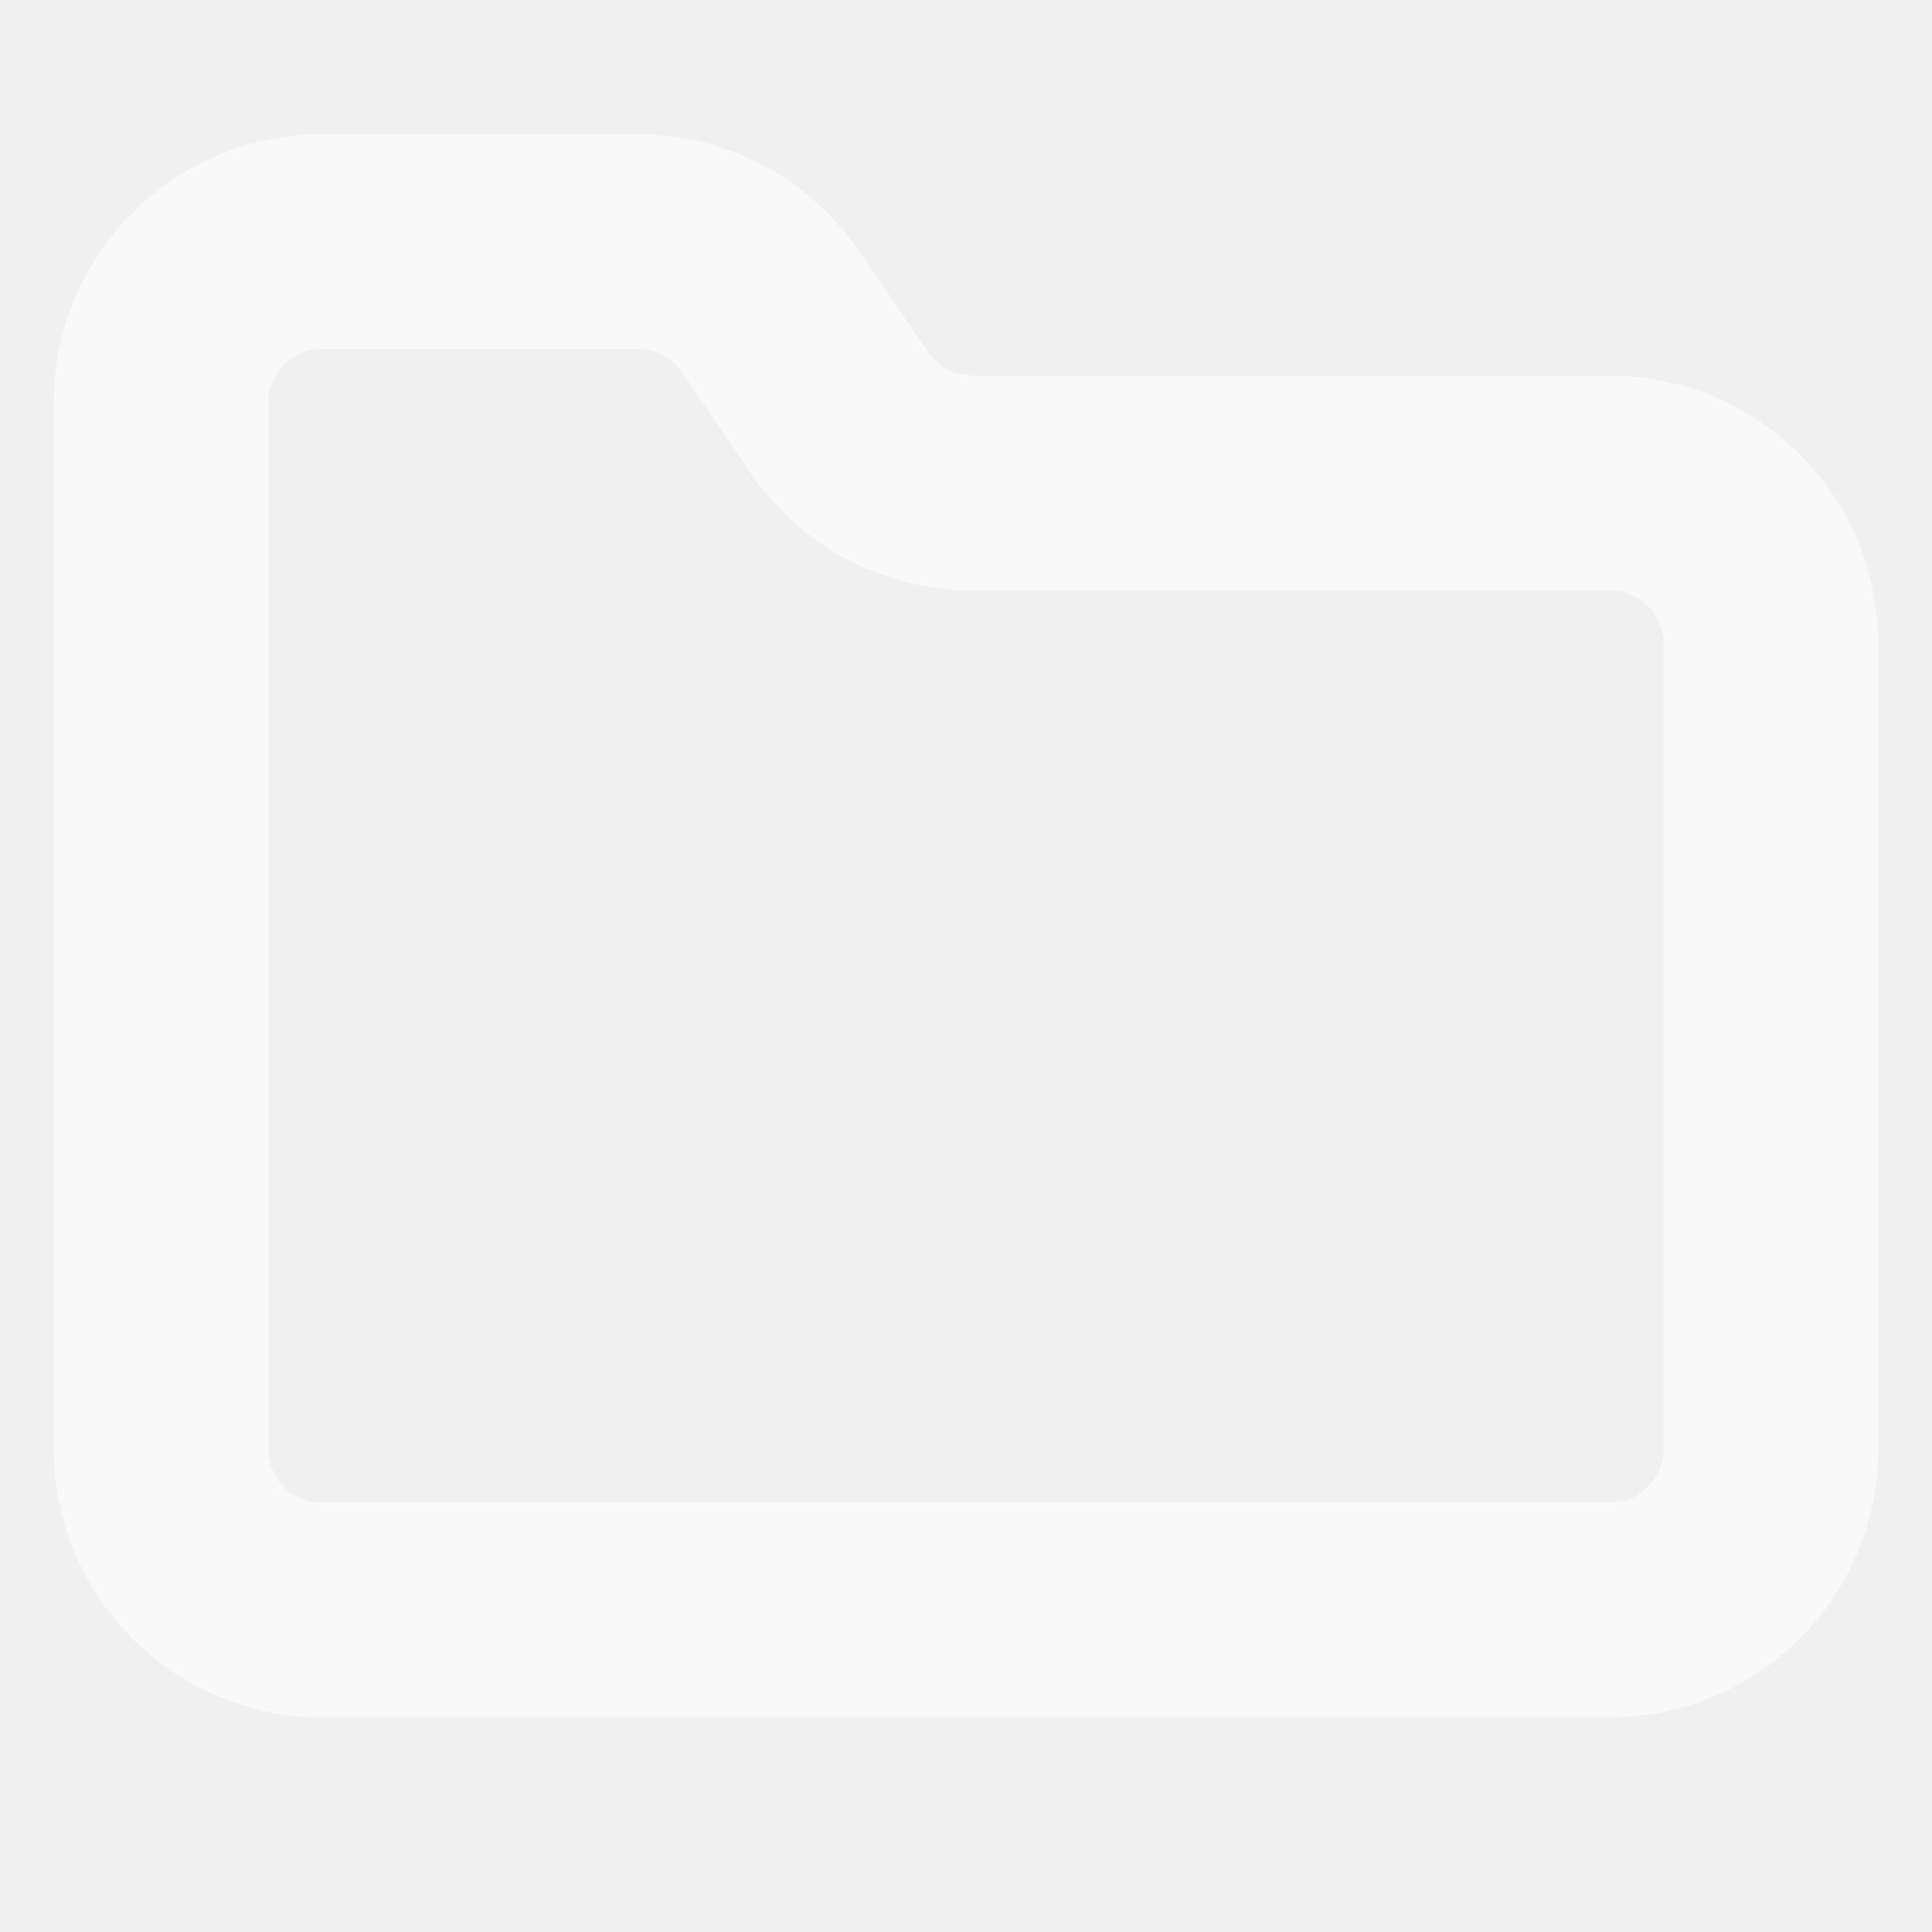
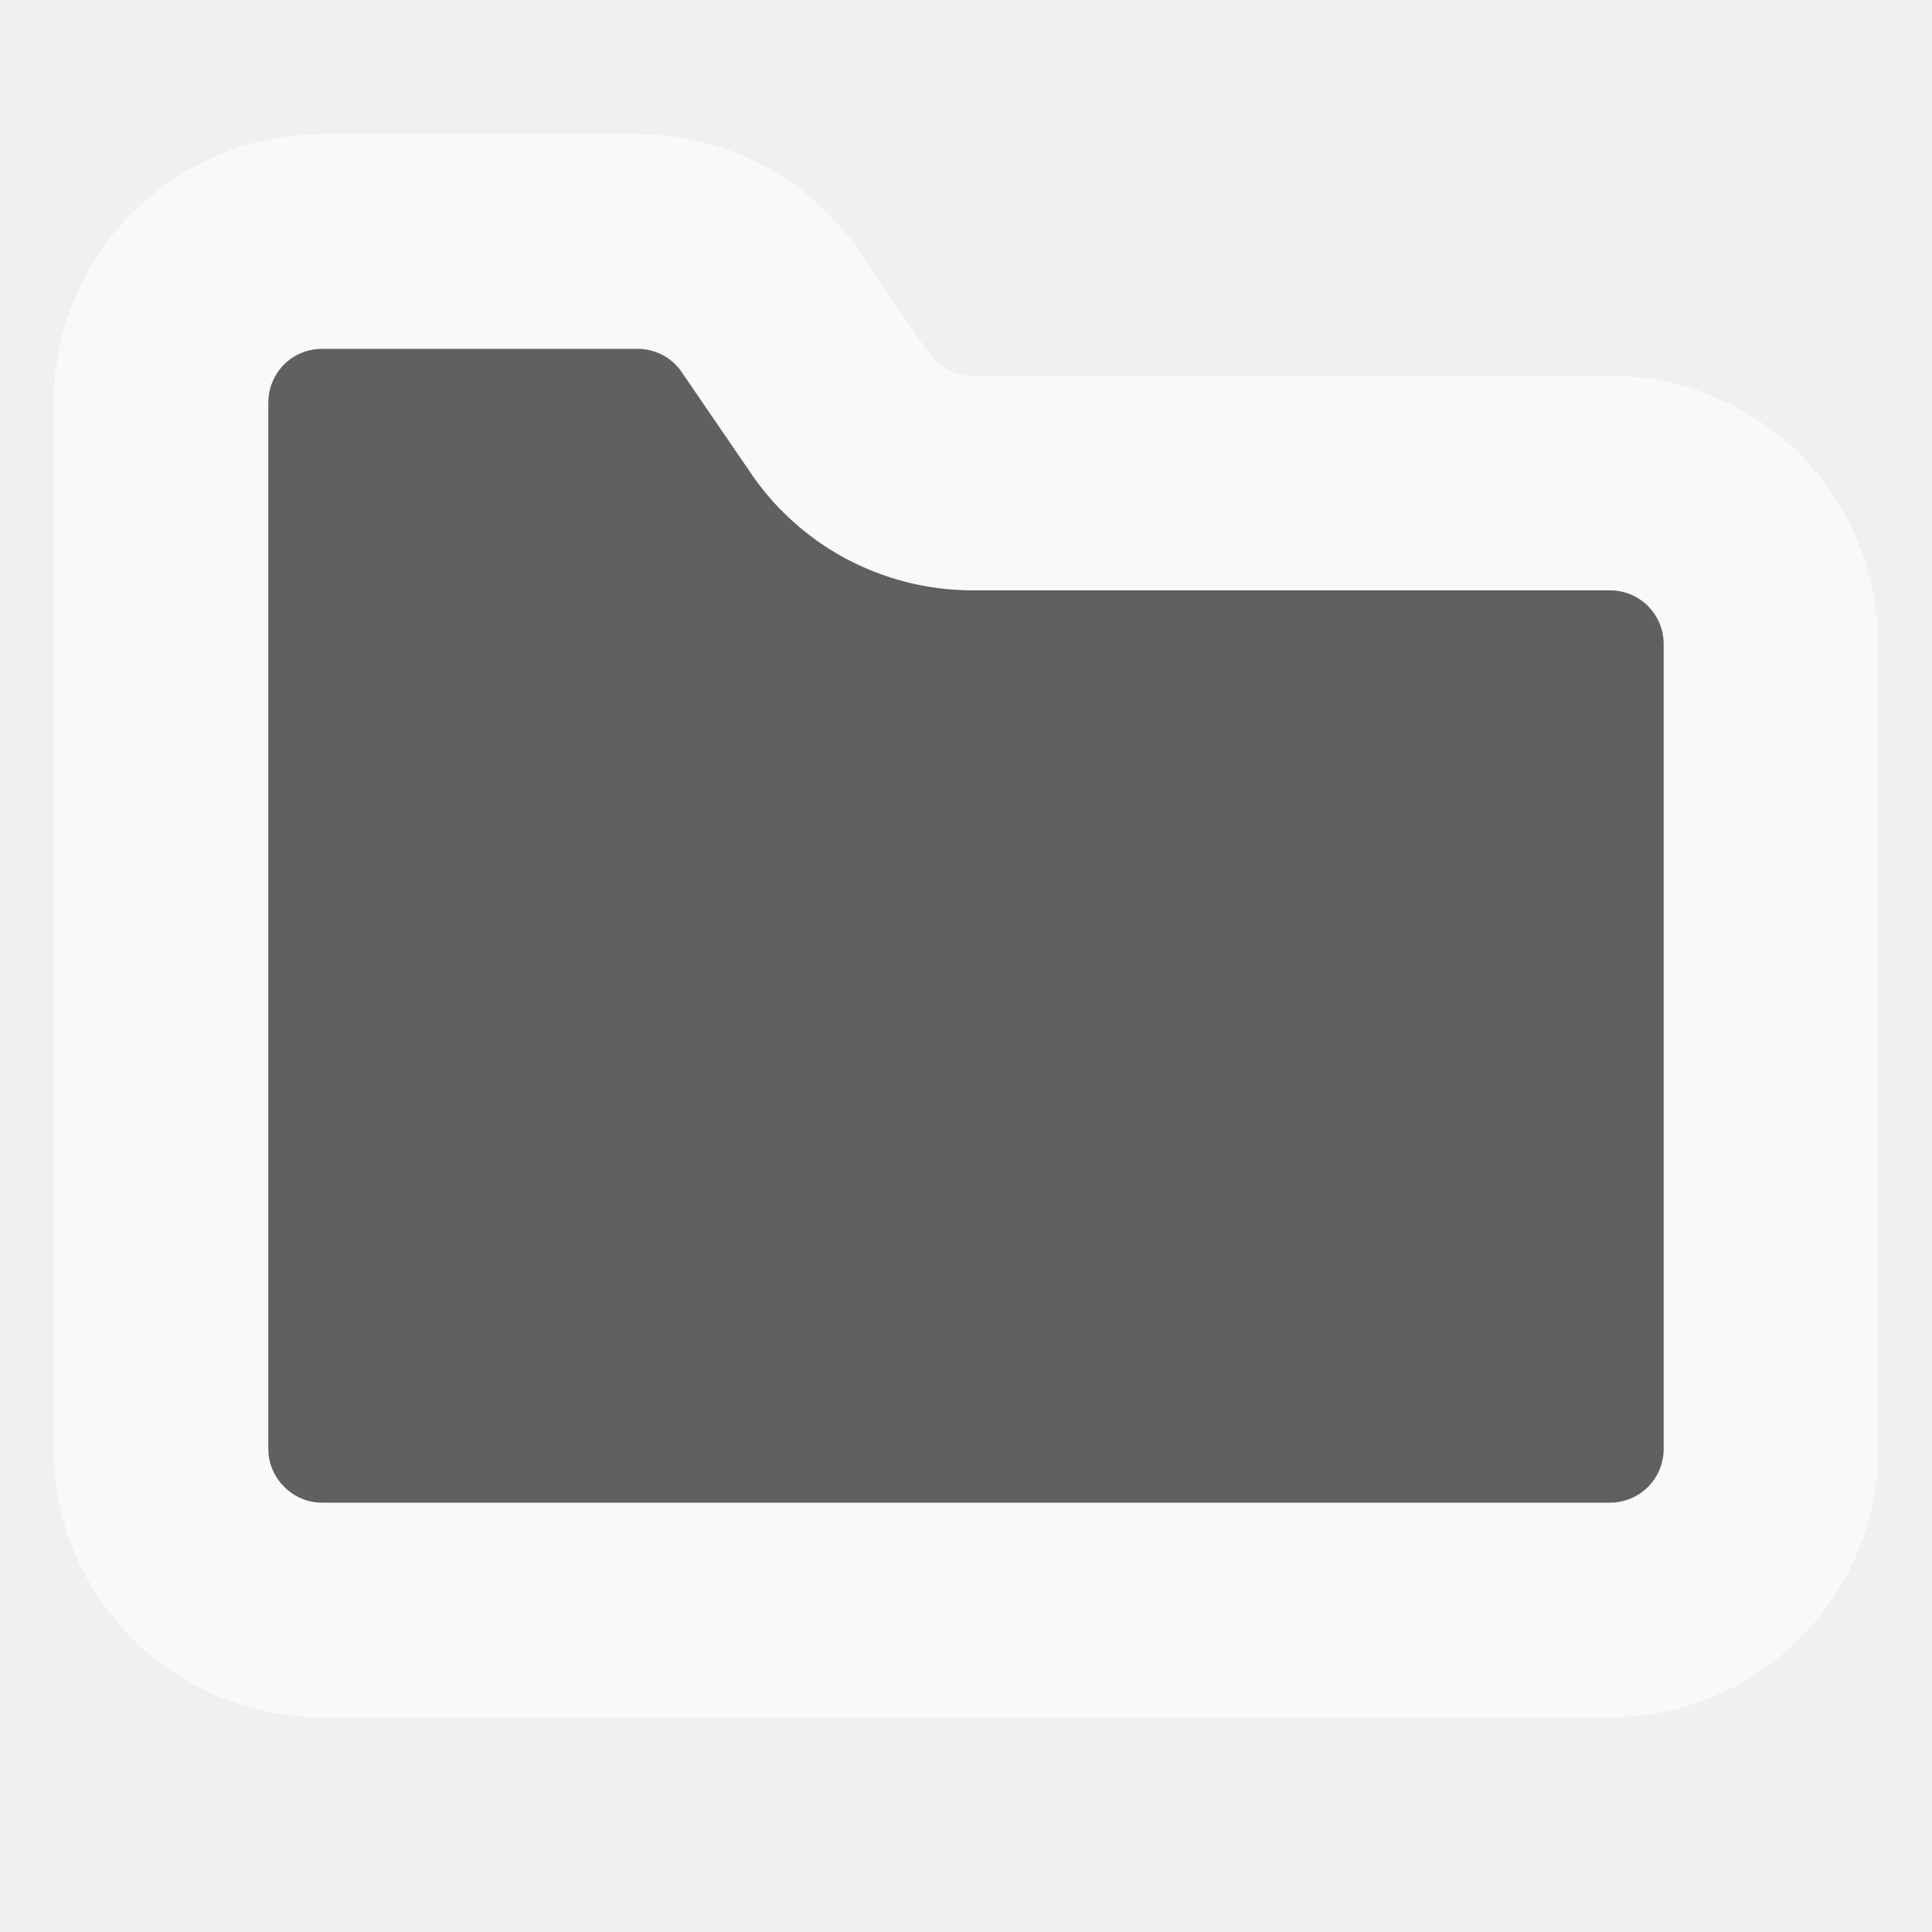
<svg xmlns="http://www.w3.org/2000/svg" width="18" height="18" viewBox="0 0 18 18" fill="none">
  <g opacity="0.6">
-     <path d="M3 15H15C15.398 15 15.779 14.842 16.061 14.561C16.342 14.279 16.5 13.898 16.5 13.5V6C16.5 5.602 16.342 5.221 16.061 4.939C15.779 4.658 15.398 4.5 15 4.5H9.053C8.805 4.499 8.563 4.436 8.345 4.319C8.128 4.201 7.943 4.031 7.808 3.825L7.192 2.925C7.057 2.719 6.872 2.549 6.655 2.431C6.437 2.314 6.195 2.251 5.947 2.25H3C2.602 2.25 2.221 2.408 1.939 2.689C1.658 2.971 1.5 3.352 1.5 3.75V13.5C1.5 14.325 2.175 15 3 15Z" stroke="white" stroke-width="2" stroke-linecap="round" stroke-linejoin="round" />
+     <path d="M3 15H15C15.398 15 15.779 14.842 16.061 14.561C16.342 14.279 16.5 13.898 16.5 13.5V6C16.5 5.602 16.342 5.221 16.061 4.939C15.779 4.658 15.398 4.5 15 4.5H9.053C8.805 4.499 8.563 4.436 8.345 4.319C8.128 4.201 7.943 4.031 7.808 3.825L7.192 2.925C7.057 2.719 6.872 2.549 6.655 2.431C6.437 2.314 6.195 2.251 5.947 2.25H3C2.602 2.25 2.221 2.408 1.939 2.689C1.658 2.971 1.5 3.352 1.5 3.75V13.5C1.5 14.325 2.175 15 3 15Z" stroke="white" stroke-width="2" stroke-linecap="round" stroke-linejoin="round" fill="#000000" />
  </g>
</svg>
